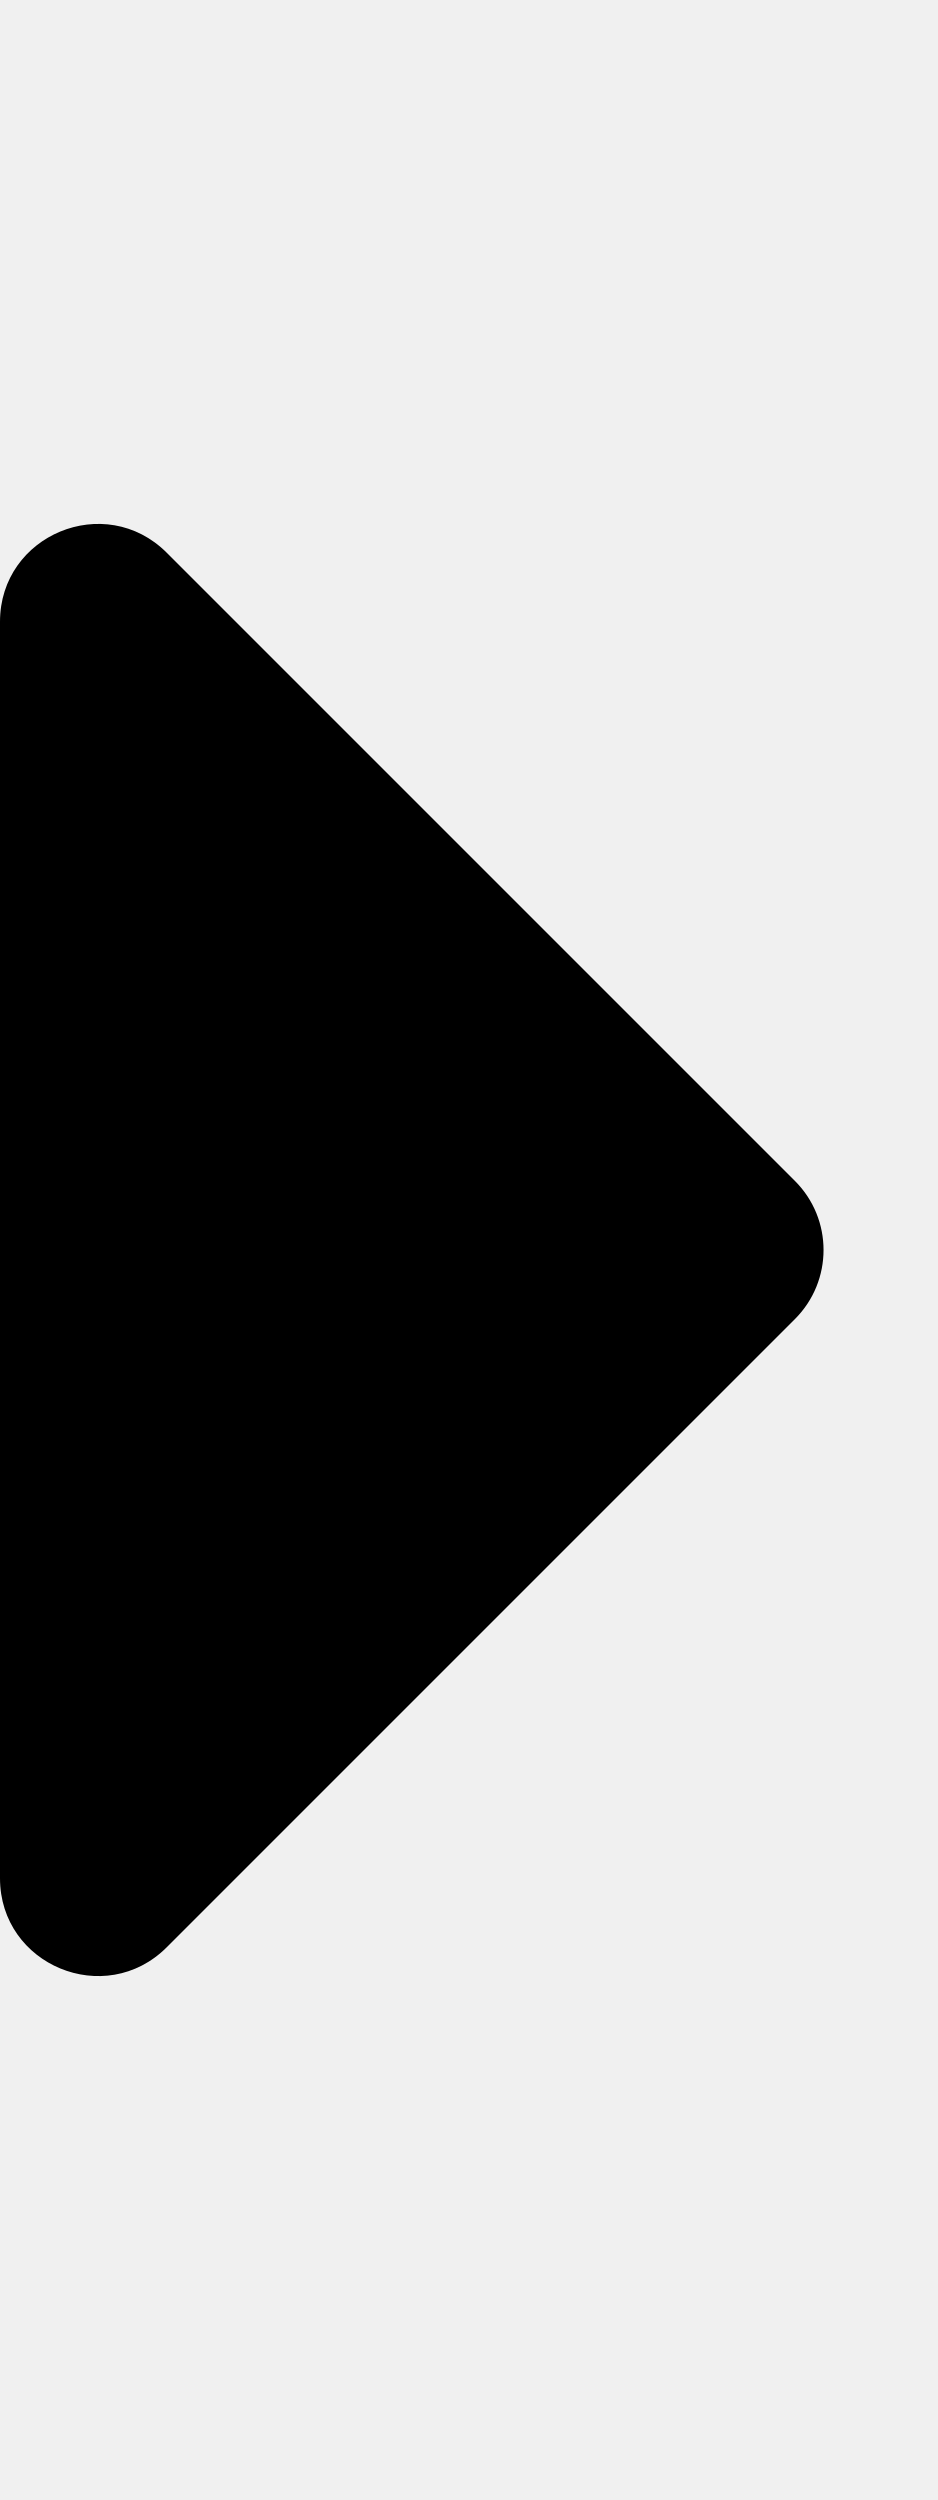
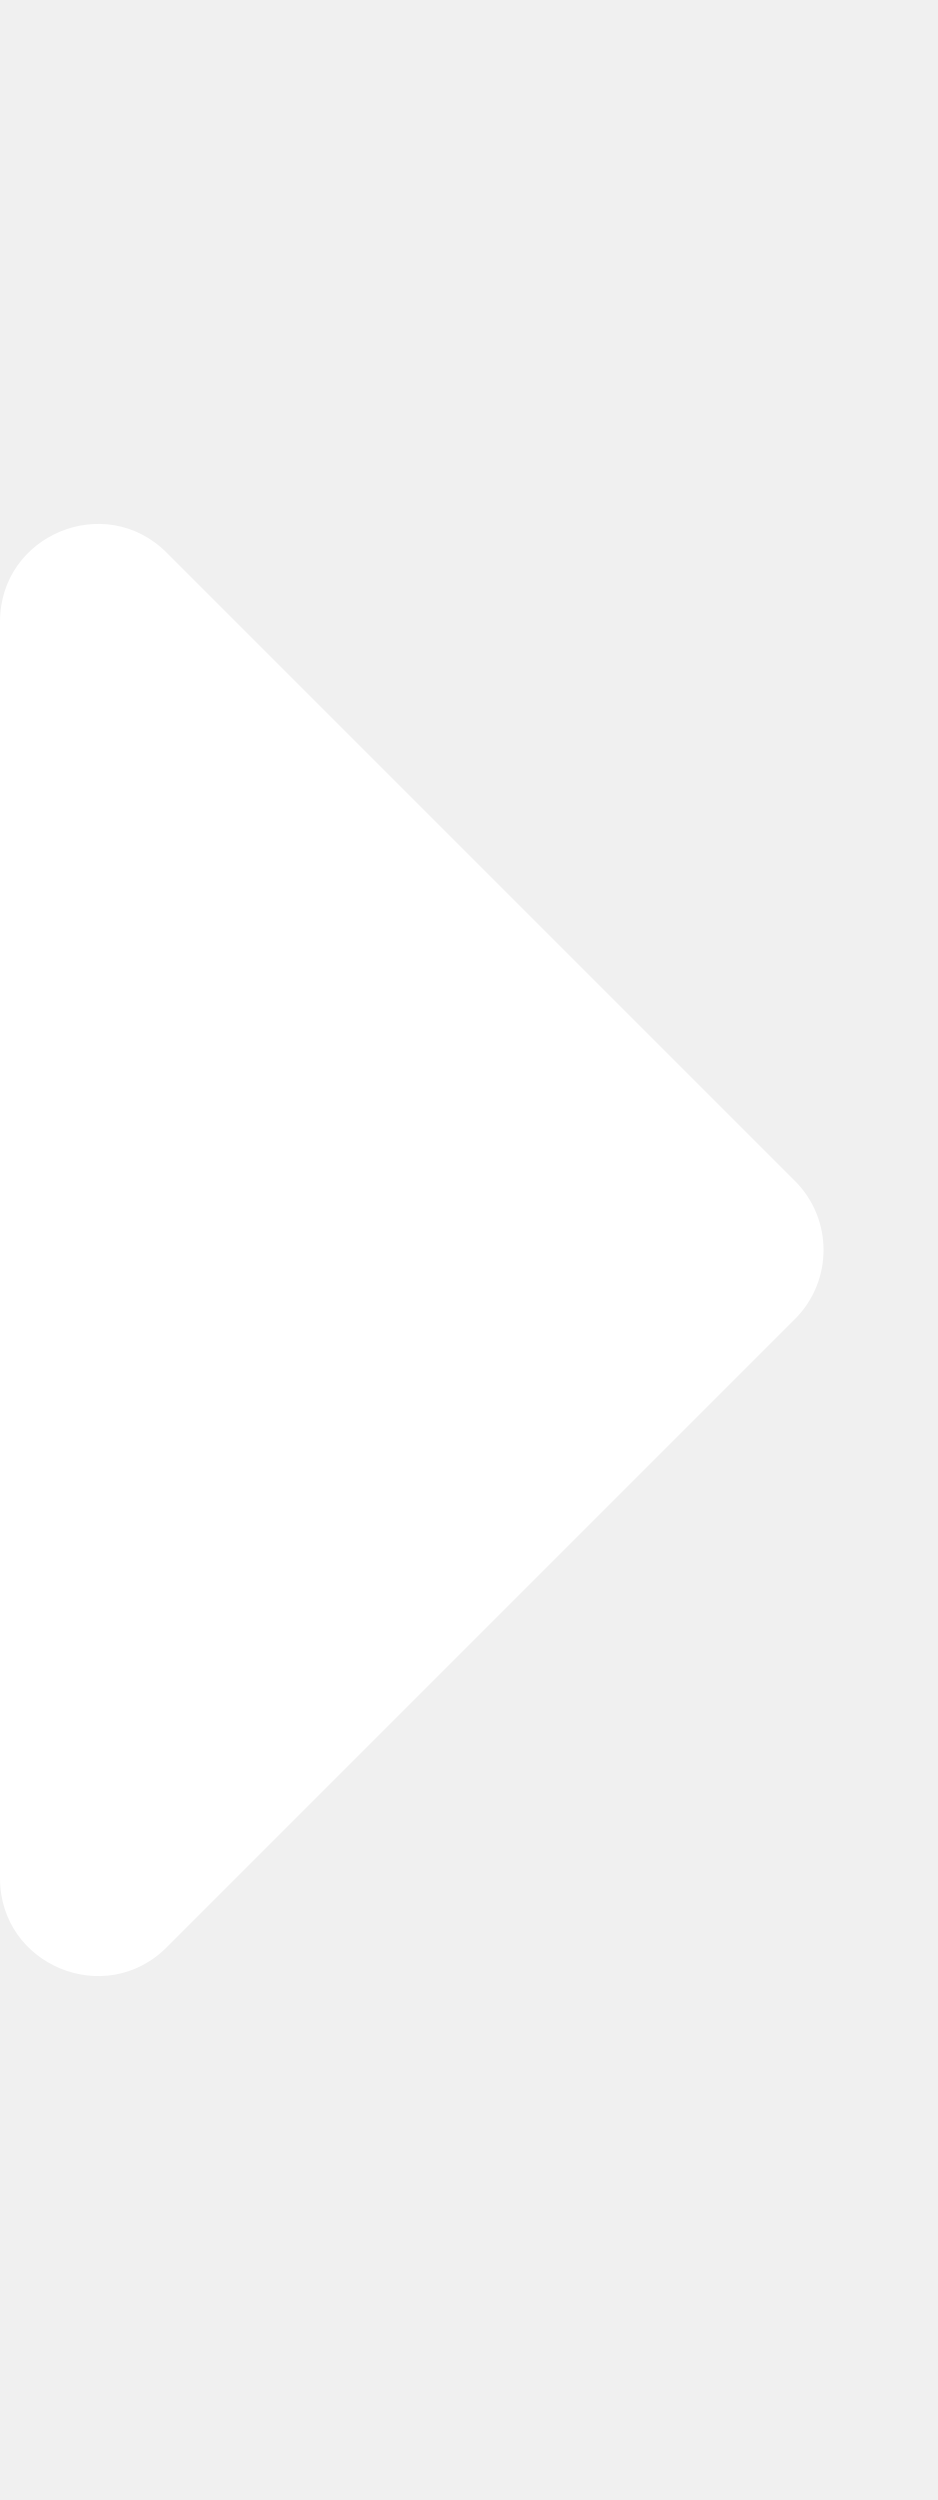
<svg xmlns="http://www.w3.org/2000/svg" aria-hidden="true" focusable="false" data-prefix="fas" data-icon="caret-right" class="svg-inline--fa fa-caret-right fa-w-6" role="img" viewBox="0 0 192 512">
-   <path fill="currentColor" d="M0 384.662V127.338c0-17.818 21.543-26.741 34.142-14.142l128.662 128.662c7.81 7.81 7.81 20.474 0 28.284L34.142 398.804C21.543 411.404 0 402.48 0 384.662z" />
+   <path fill="#fff" d="M0 384.662V127.338c0-17.818 21.543-26.741 34.142-14.142l128.662 128.662c7.81 7.81 7.81 20.474 0 28.284L34.142 398.804C21.543 411.404 0 402.48 0 384.662z">
+    </path>
</svg>
